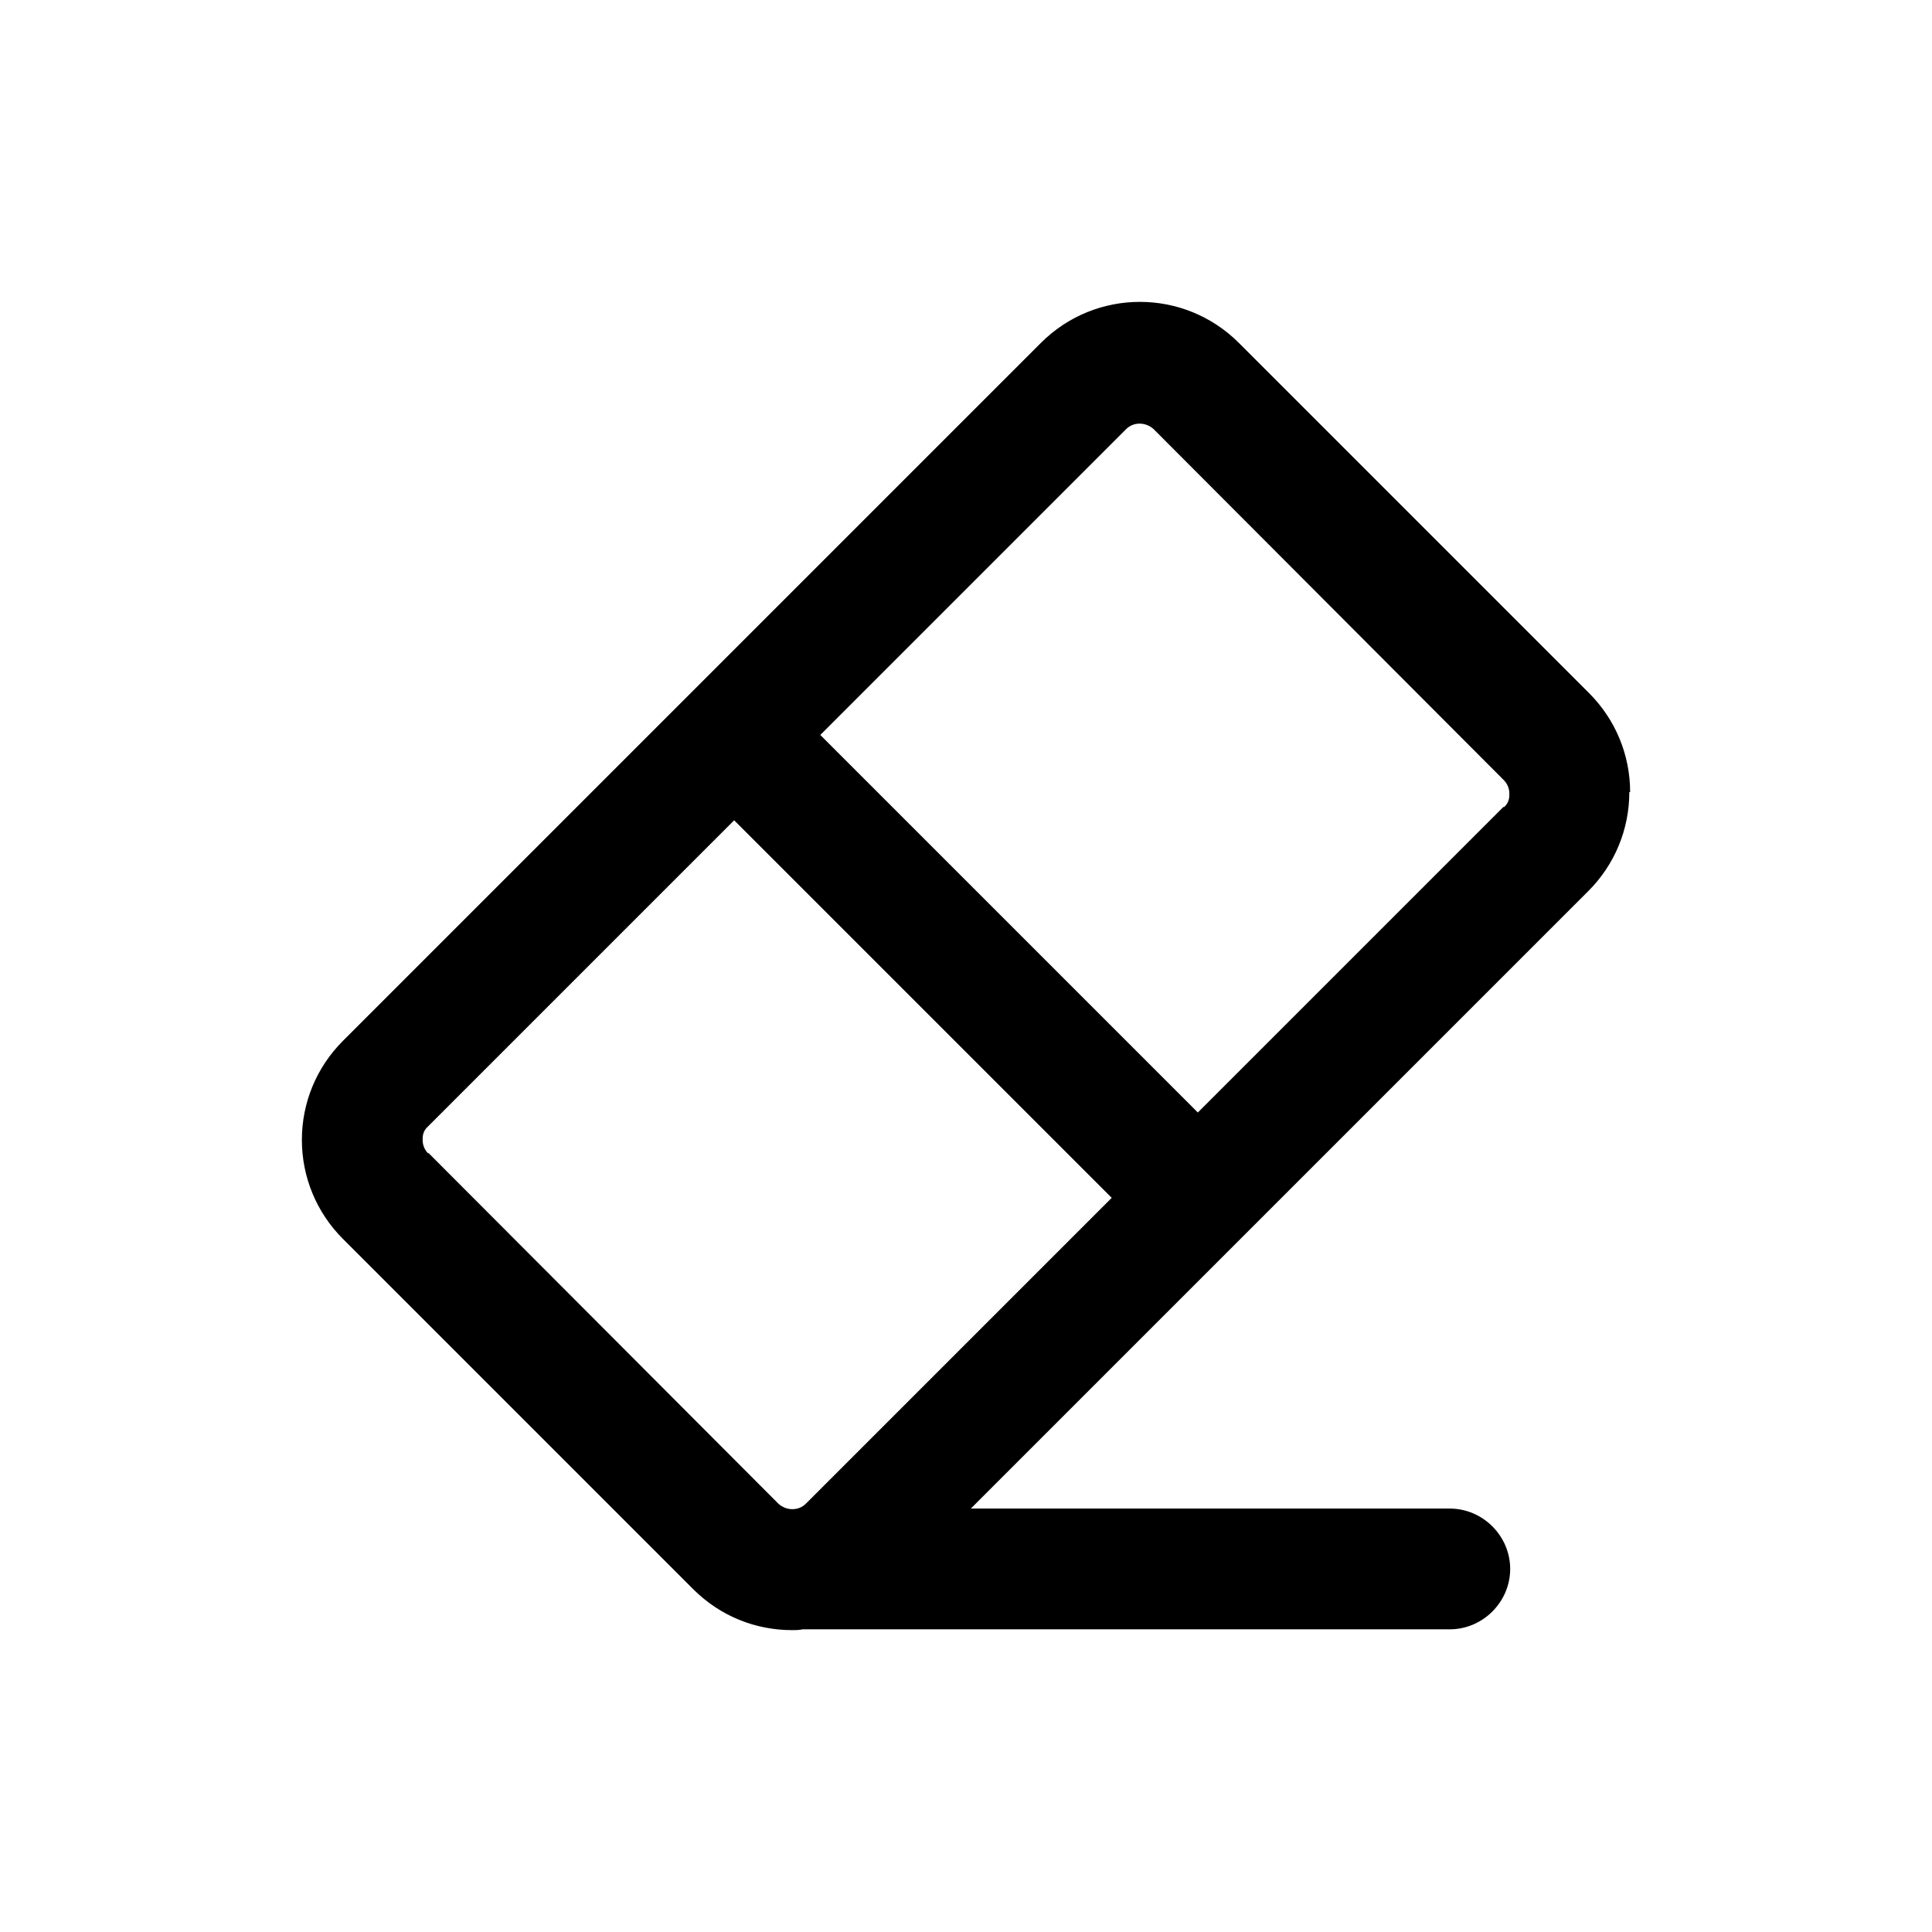
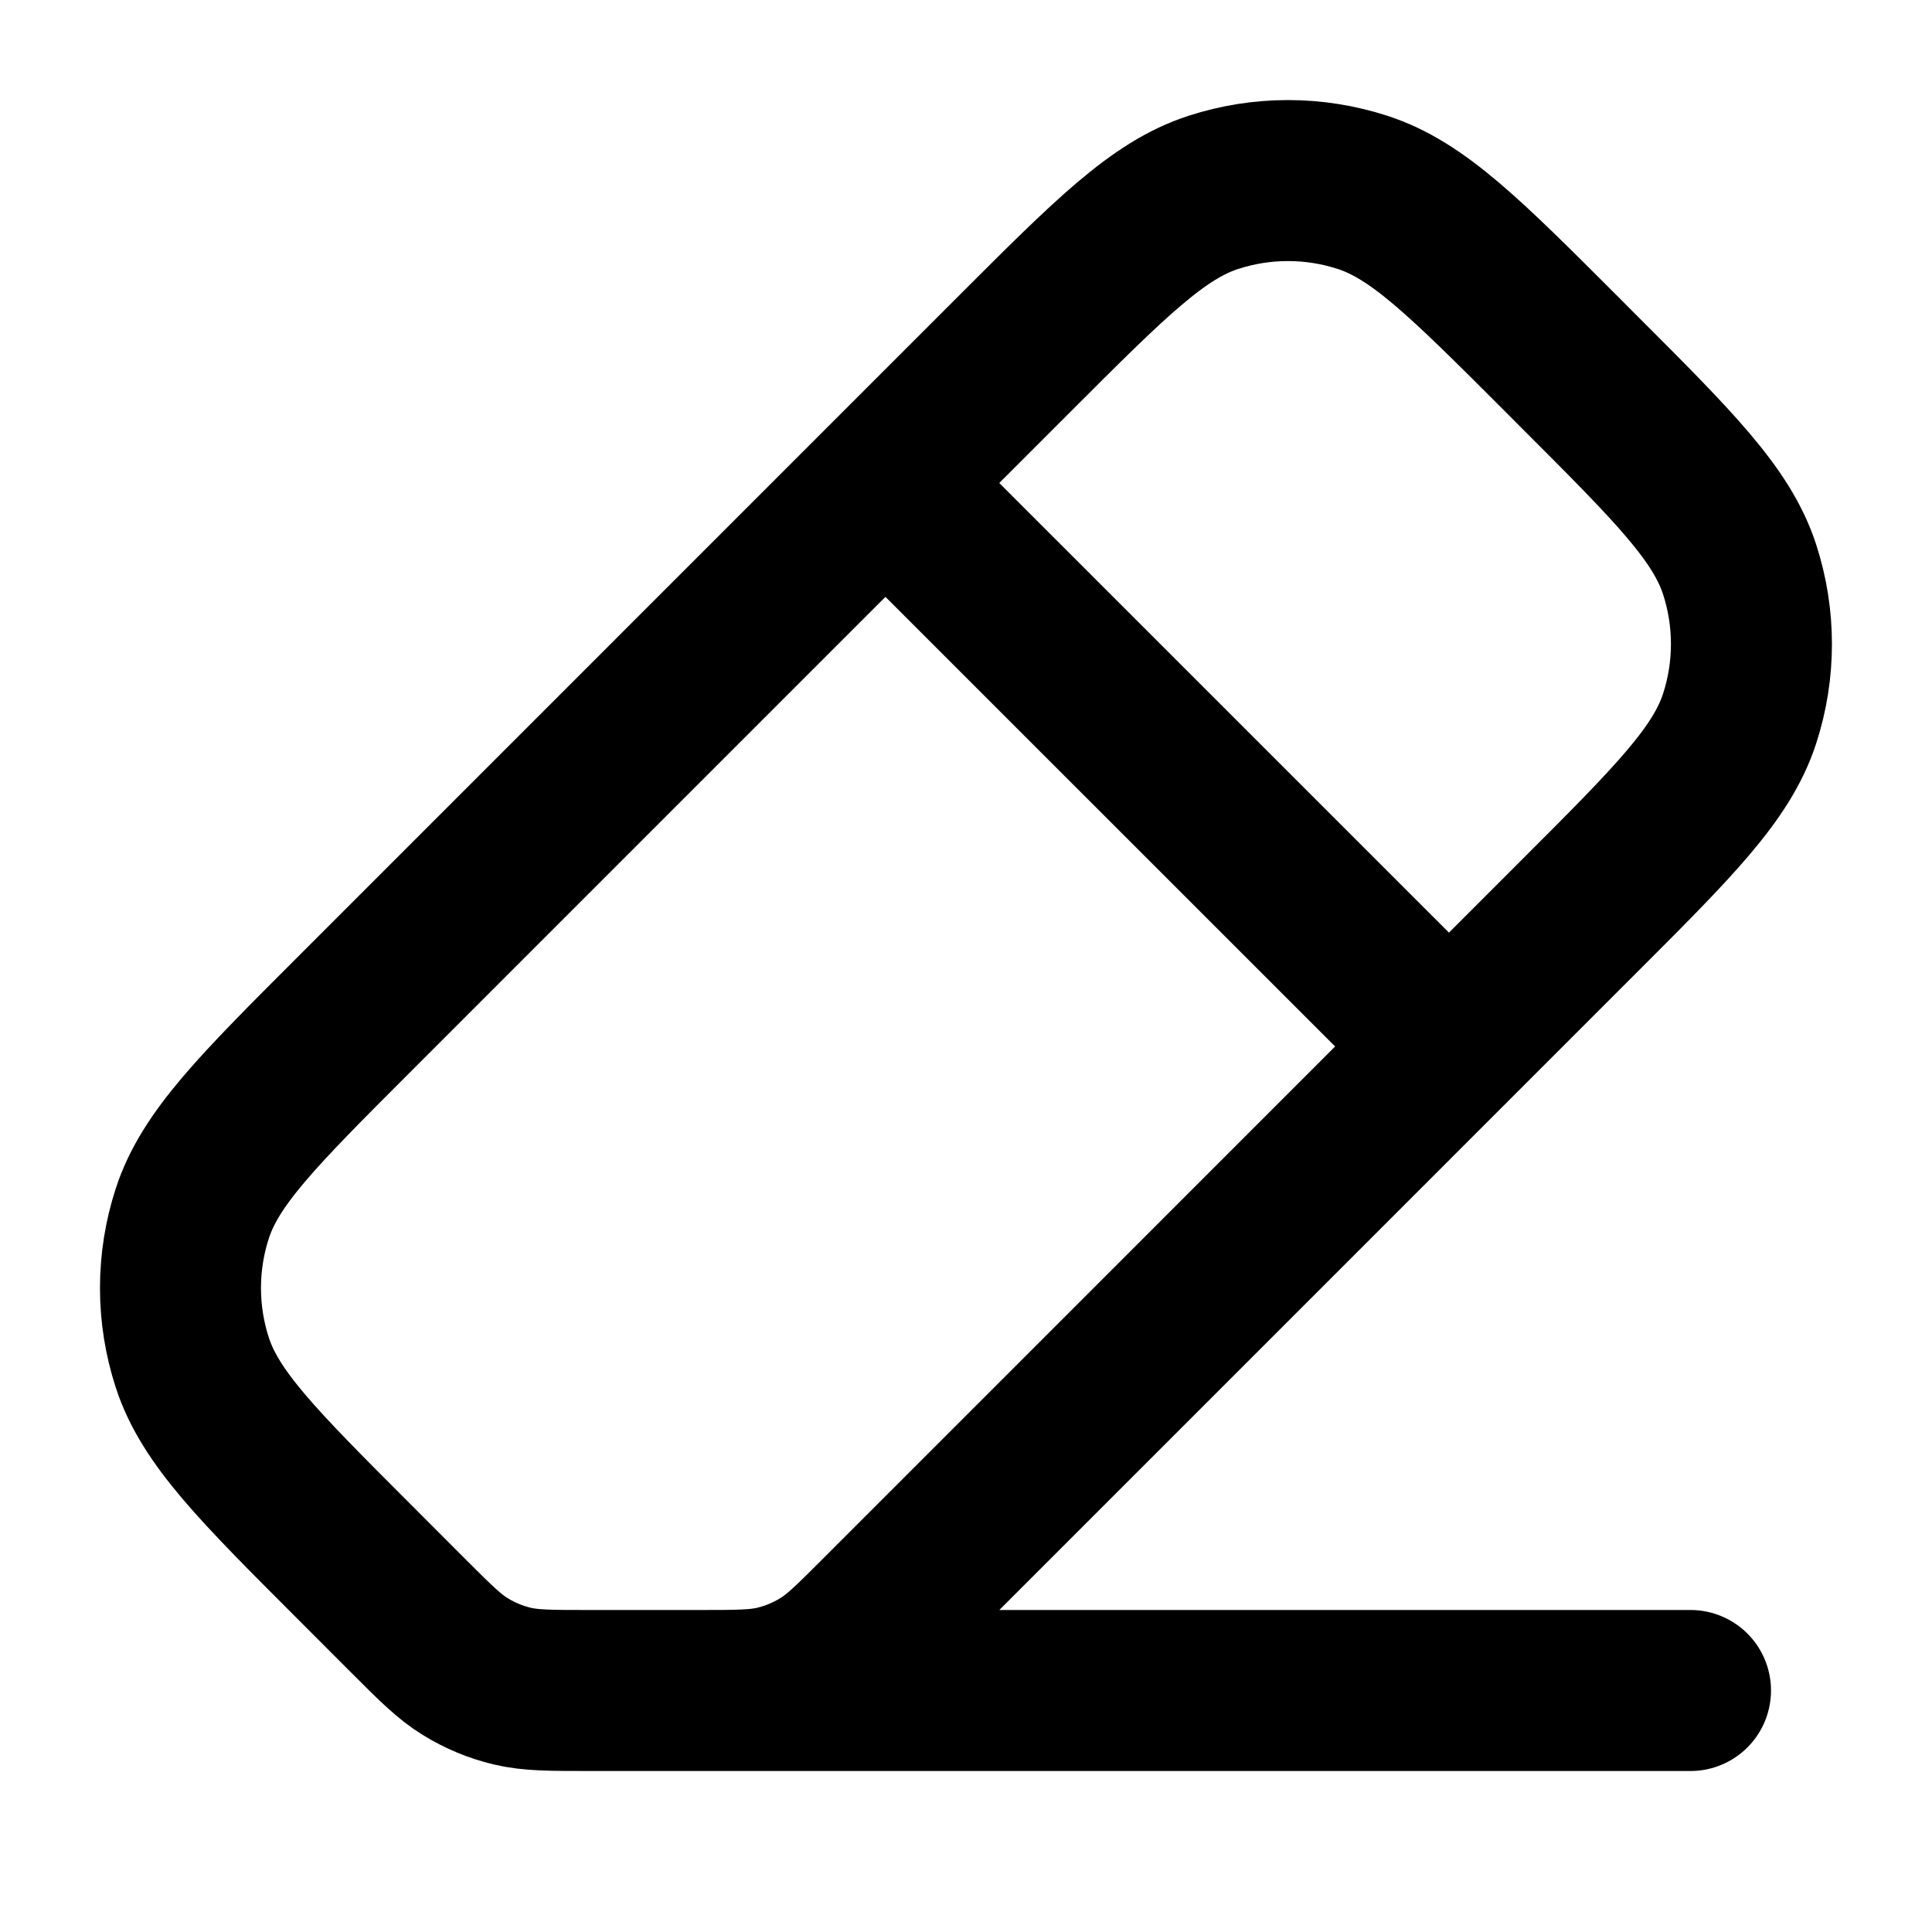
<svg xmlns="http://www.w3.org/2000/svg" width="800px" height="800px" viewBox="0 0 24 24" fill="none">
-   <path d="M20.25 9.84C20.25 9.38 20.07 8.94 19.74 8.61L15.39 4.26C14.71 3.58 13.61 3.58 12.93 4.26L4.26 12.93C3.93 13.26 3.75 13.7 3.75 14.16C3.75 14.62 3.93 15.06 4.26 15.39L8.61 19.74C8.95 20.08 9.39 20.25 9.84 20.25C9.88 20.25 9.93 20.25 9.97 20.24C9.99 20.24 10 20.24 10.02 20.24H18.01C18.42 20.24 18.76 19.9 18.76 19.49C18.76 19.08 18.42 18.74 18.01 18.74H12.06L19.73 11.07C20.06 10.74 20.24 10.3 20.24 9.84H20.25ZM5.32 14.33C5.26 14.27 5.25 14.2 5.25 14.16C5.25 14.12 5.25 14.05 5.32 13.99L9.12 10.19L13.81 14.88L10.01 18.68C9.92 18.77 9.77 18.77 9.67 18.68L5.32 14.32V14.33ZM18.68 10.02L14.88 13.82L10.19 9.13L13.99 5.33C14.08 5.24 14.23 5.24 14.33 5.33L18.68 9.69C18.74 9.75 18.75 9.82 18.75 9.86C18.75 9.9 18.75 9.97 18.68 10.03V10.02Z" fill="#000000" />
+   <path d="M18 13L10.999 6M21 21H8M10.937 20.063L19.605 11.394C20.794 10.206 21.387 9.612 21.61 8.927C21.806 8.325 21.806 7.676 21.61 7.073C21.387 6.388 20.794 5.794 19.605 4.606L19.394 4.394C18.206 3.206 17.612 2.612 16.927 2.39C16.324 2.194 15.675 2.194 15.072 2.39C14.387 2.612 13.793 3.206 12.605 4.394L4.394 12.606C3.206 13.794 2.612 14.388 2.389 15.073C2.193 15.675 2.193 16.325 2.389 16.927C2.612 17.612 3.206 18.206 4.394 19.394L5.062 20.063C5.408 20.409 5.581 20.582 5.783 20.705C5.962 20.815 6.157 20.896 6.361 20.945C6.591 21 6.836 21 7.325 21H8.674C9.163 21 9.408 21 9.638 20.945C9.842 20.896 10.037 20.815 10.216 20.705C10.418 20.582 10.591 20.409 10.937 20.063Z" stroke="#000000" stroke-width="2" stroke-linecap="round" stroke-linejoin="round" />
</svg>
